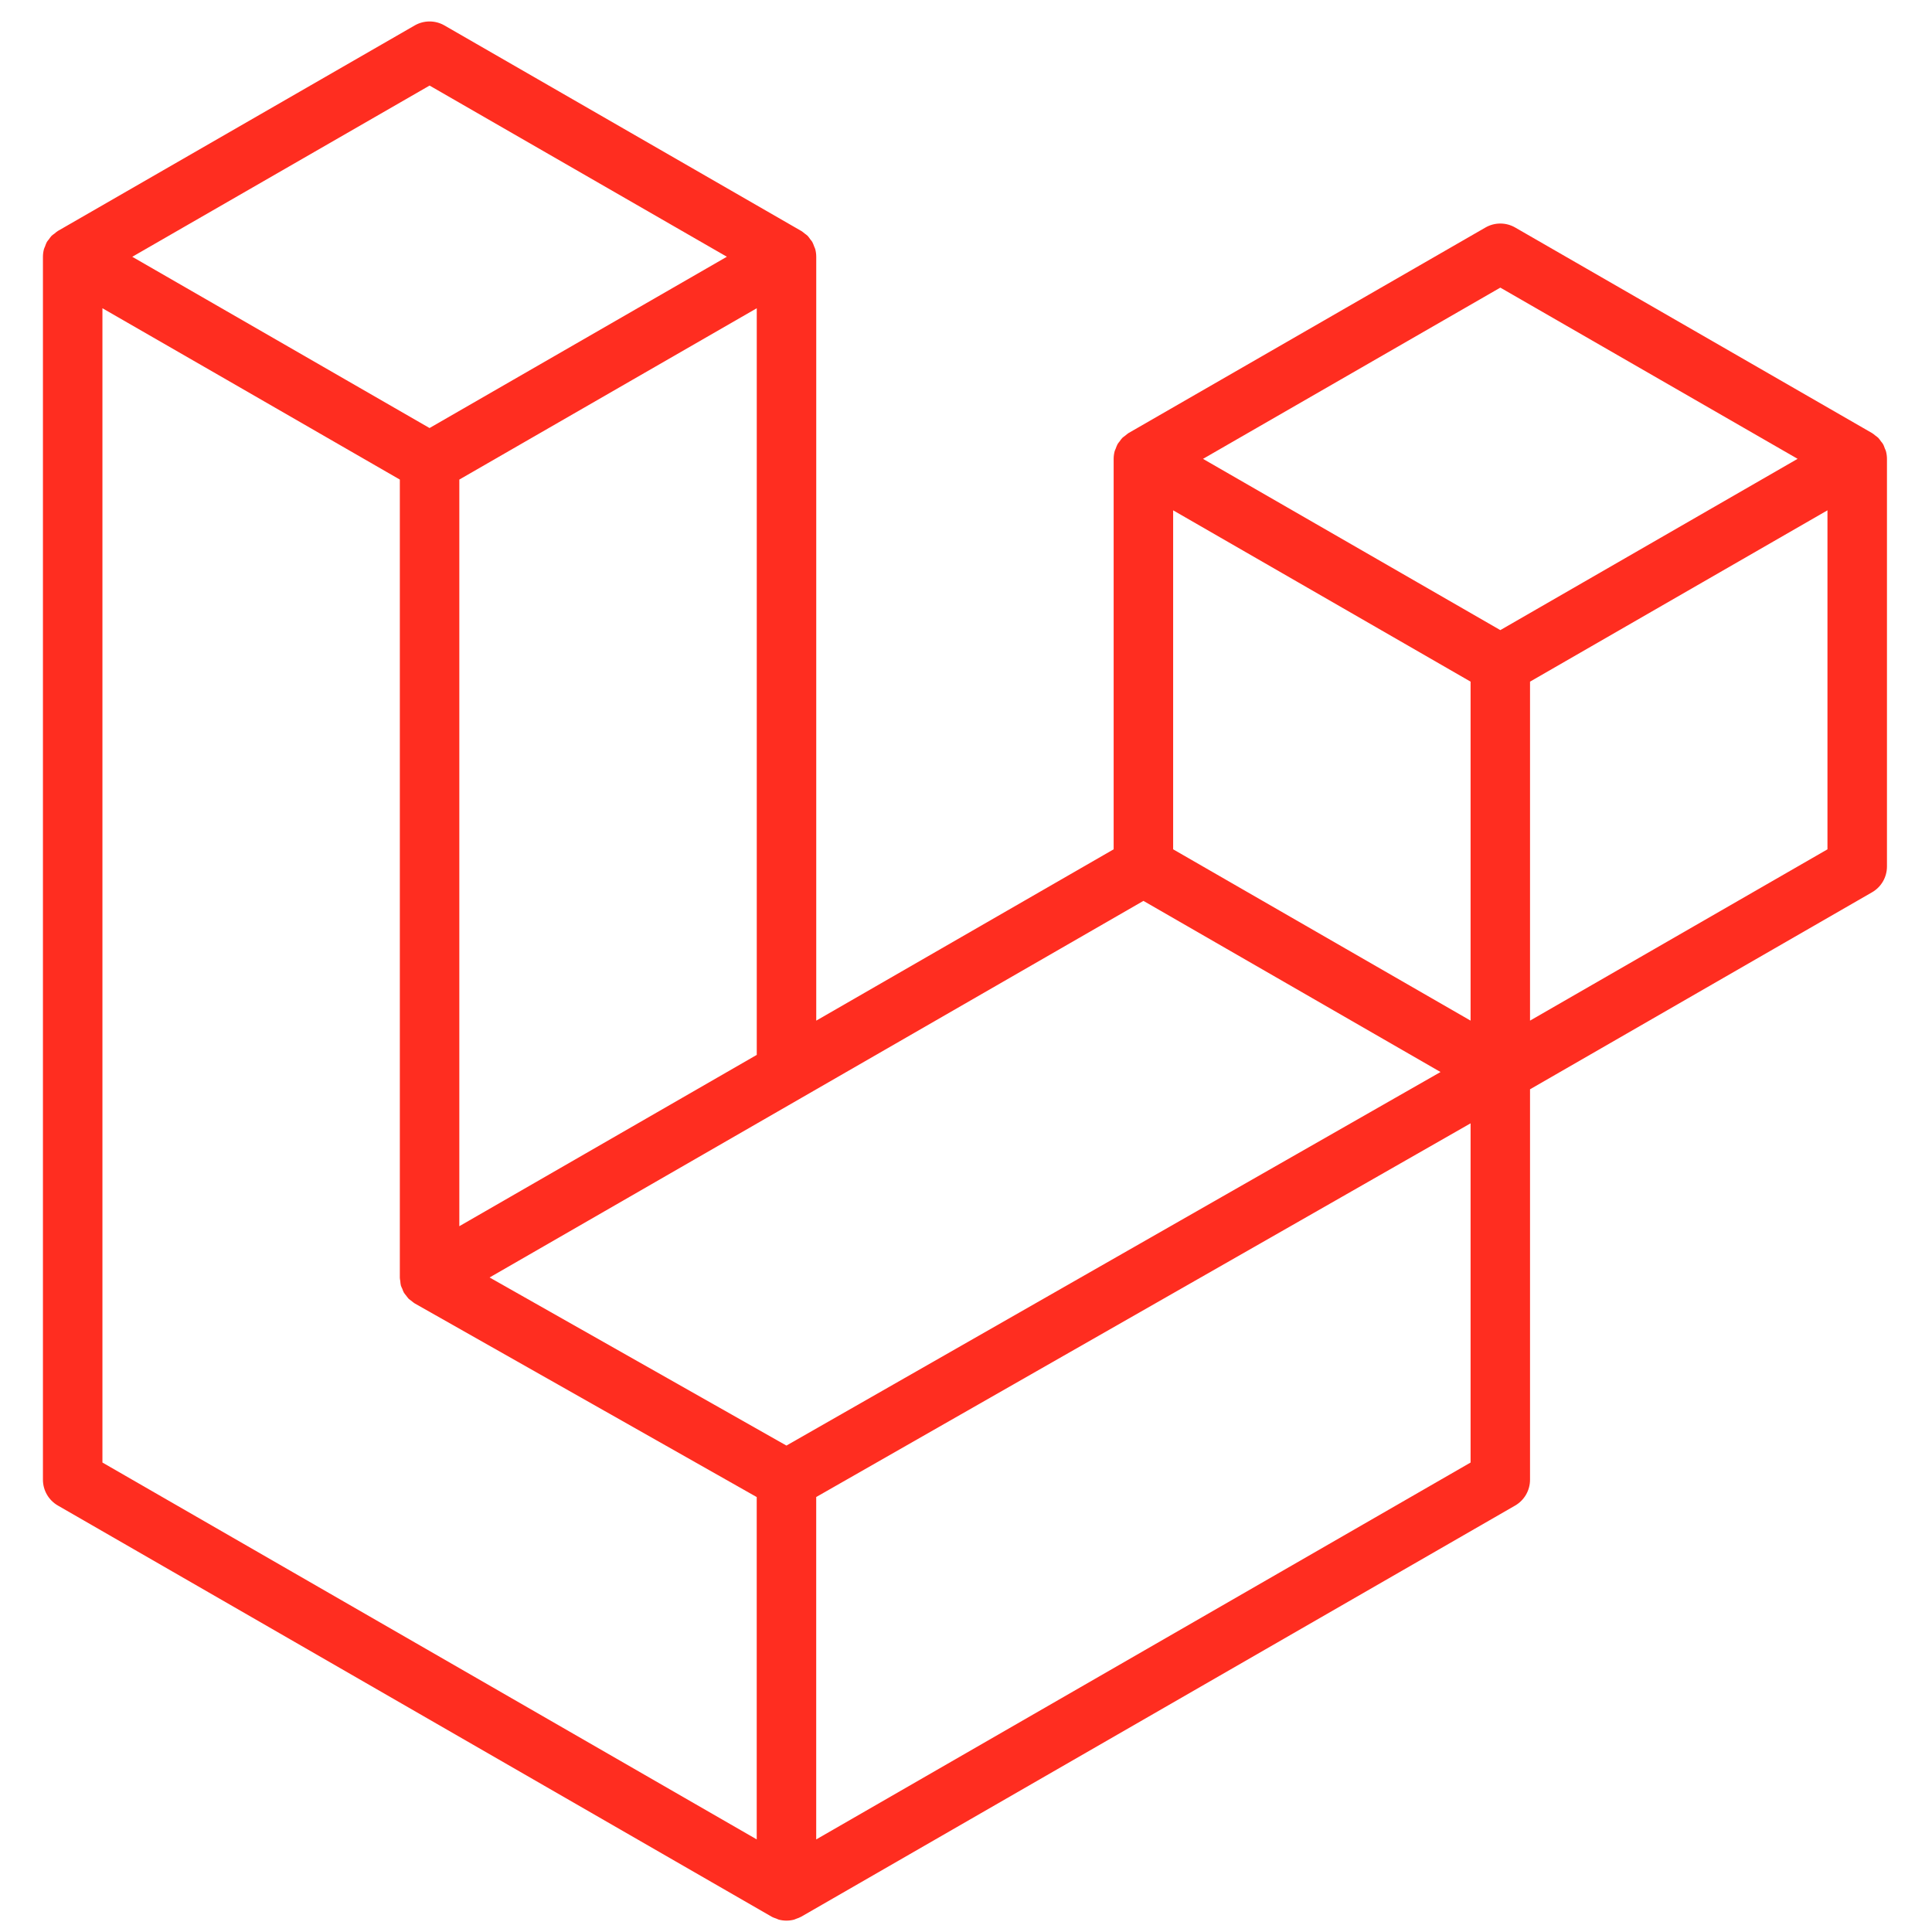
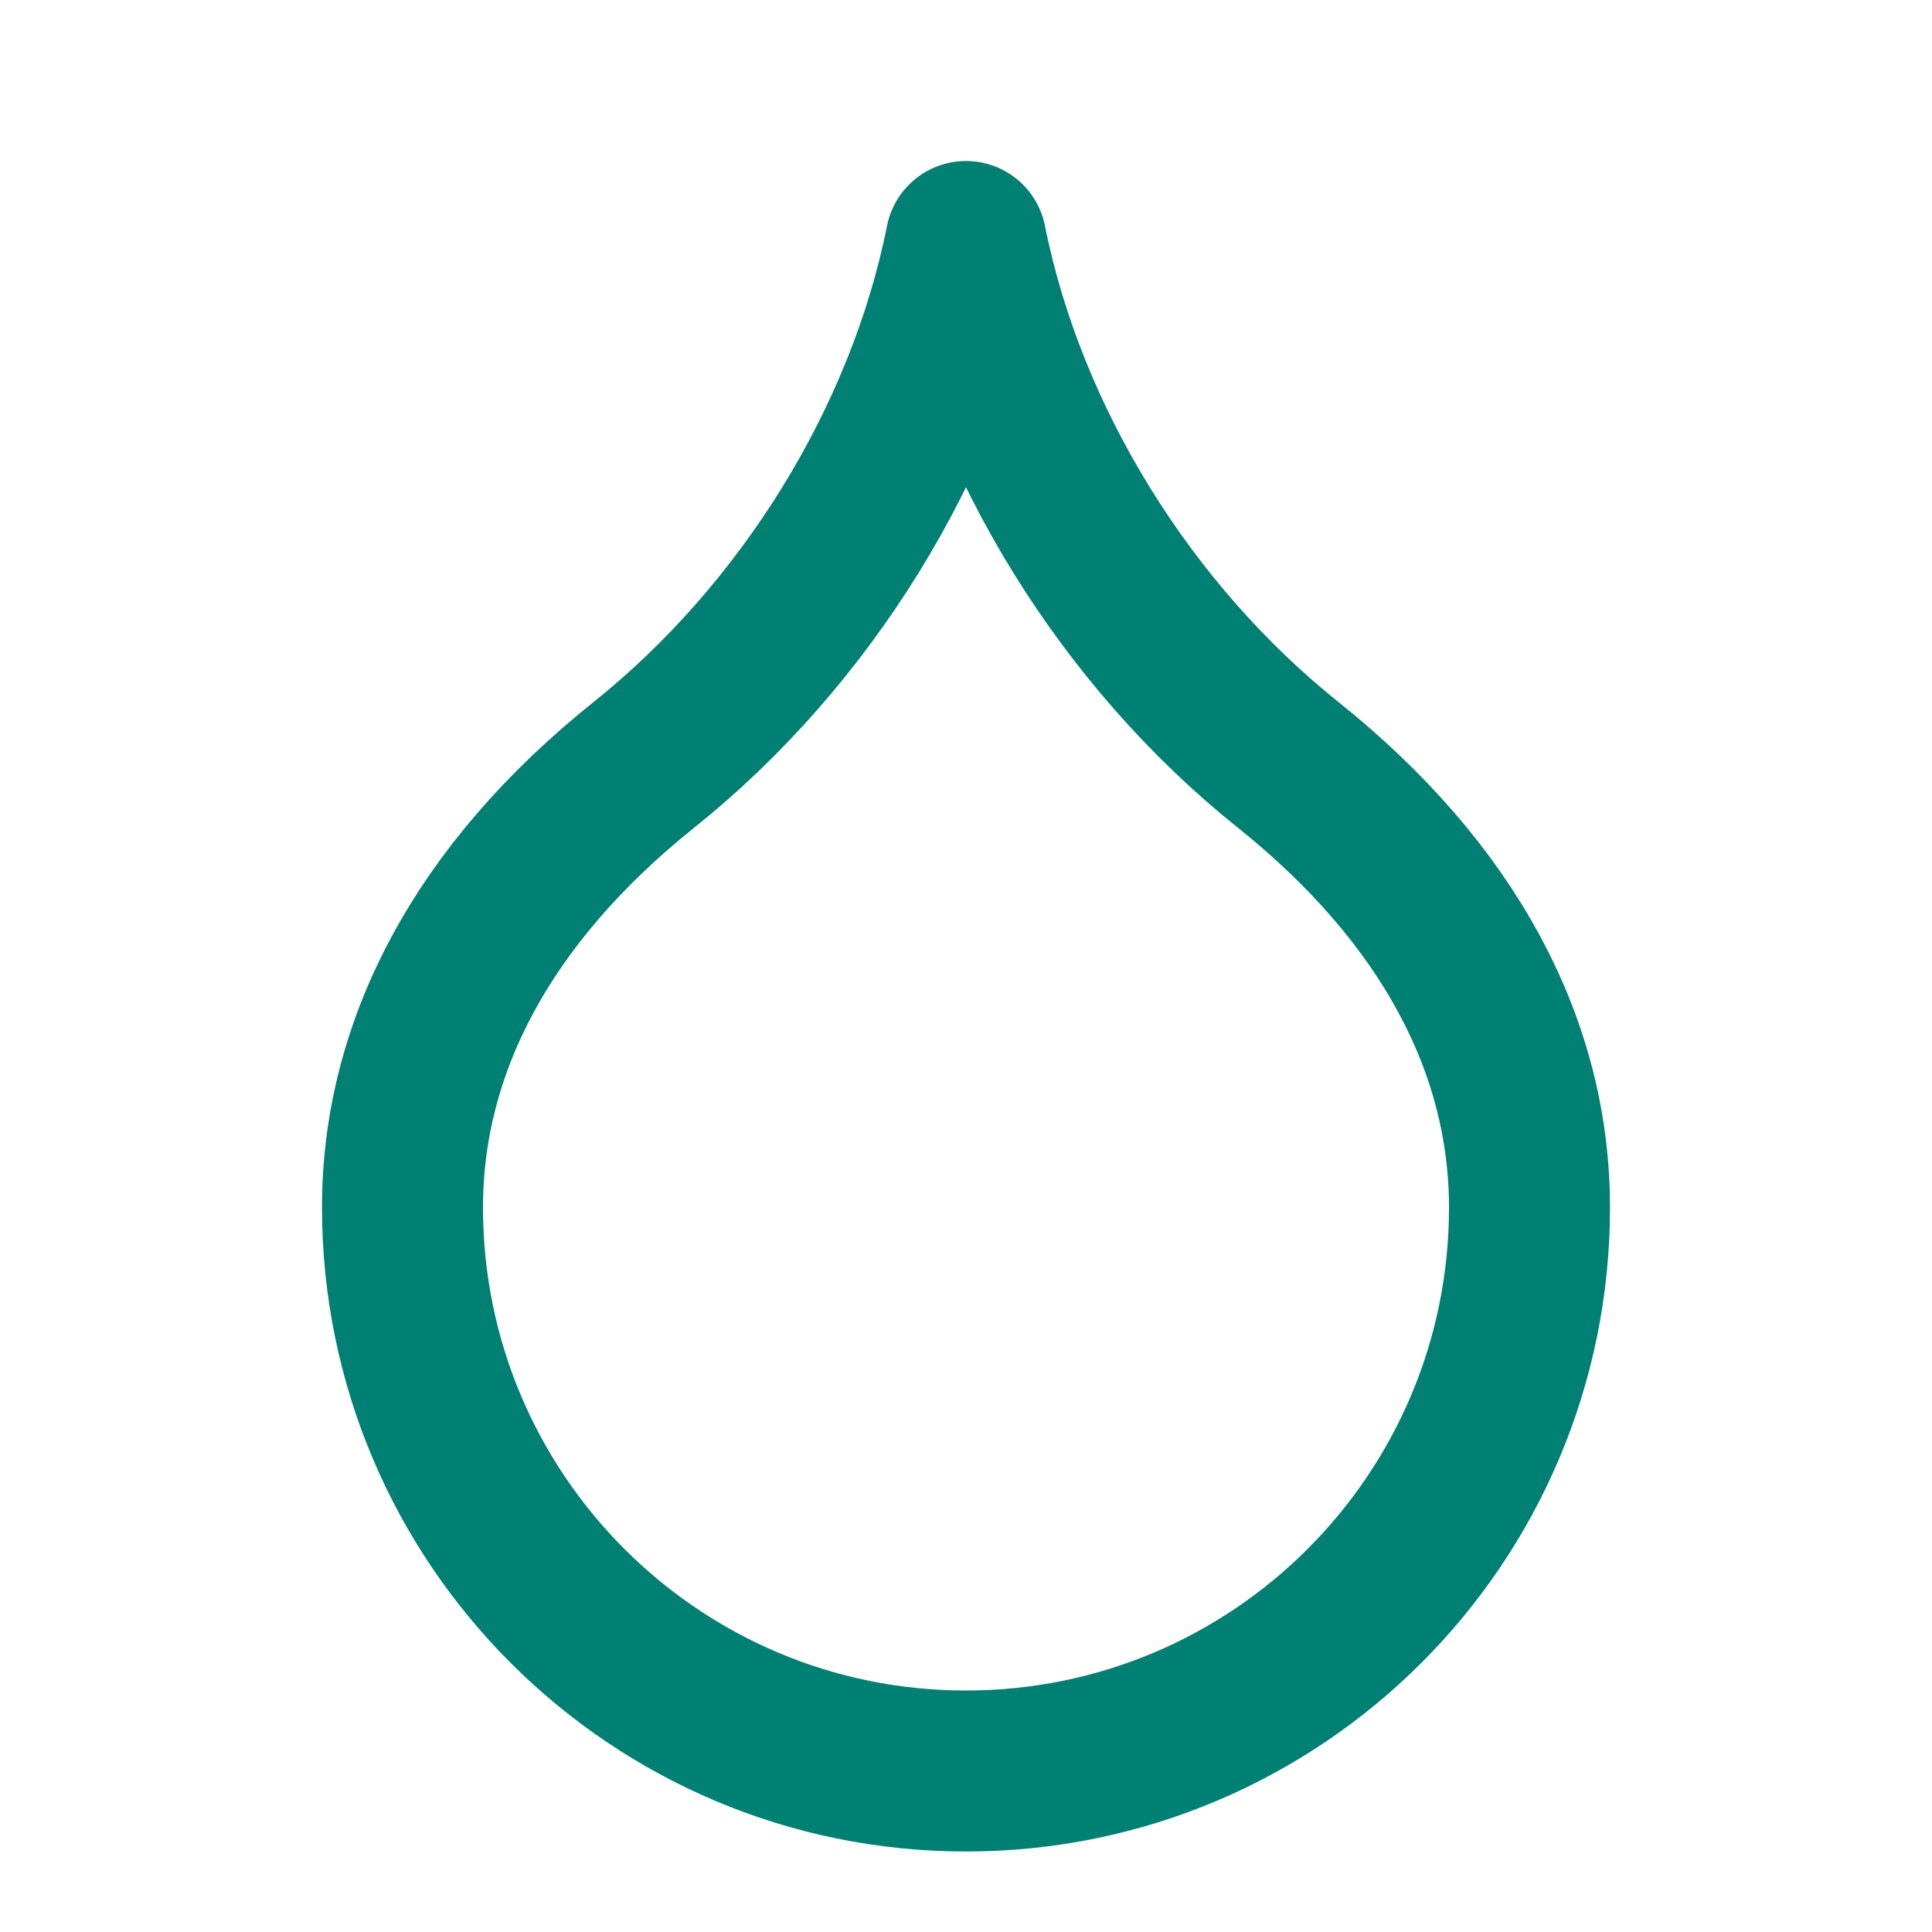
- <svg xmlns="http://www.w3.org/2000/svg" width="166" height="166" viewBox="0 0 166 166" fill="none">
-   <path fill-rule="evenodd" clip-rule="evenodd" d="M162.041 38.759C162.099 38.977 162.129 39.201 162.13 39.426V74.452C162.13 74.902 162.011 75.344 161.786 75.733C161.561 76.122 161.237 76.444 160.847 76.668L131.462 93.594V127.141C131.462 128.054 130.977 128.897 130.186 129.357L68.847 164.683C68.707 164.763 68.554 164.814 68.401 164.868C68.343 164.887 68.289 164.922 68.228 164.938C67.8 165.051 67.349 165.051 66.92 164.938C66.85 164.919 66.786 164.881 66.719 164.855C66.579 164.804 66.432 164.76 66.298 164.683L4.972 129.357C4.583 129.133 4.259 128.81 4.034 128.421C3.808 128.032 3.69 127.591 3.689 127.141L3.689 22.063C3.689 21.834 3.721 21.61 3.779 21.393C3.798 21.32 3.843 21.253 3.868 21.179C3.916 21.045 3.961 20.908 4.031 20.783C4.079 20.7 4.149 20.633 4.206 20.557C4.28 20.454 4.347 20.349 4.433 20.26C4.506 20.186 4.602 20.132 4.685 20.068C4.778 19.992 4.861 19.909 4.966 19.848L35.633 2.185C36.022 1.961 36.462 1.844 36.91 1.844C37.358 1.844 37.798 1.961 38.186 2.185L68.851 19.848H68.857C68.959 19.912 69.045 19.992 69.138 20.065C69.221 20.129 69.313 20.186 69.387 20.257C69.476 20.349 69.54 20.454 69.616 20.557C69.671 20.633 69.744 20.7 69.789 20.783C69.862 20.911 69.904 21.045 69.955 21.179C69.98 21.253 70.025 21.32 70.044 21.396C70.103 21.614 70.133 21.838 70.133 22.063V87.694L95.686 72.974V39.423C95.686 39.2 95.718 38.973 95.775 38.759C95.798 38.683 95.839 38.615 95.865 38.542C95.916 38.408 95.96 38.271 96.031 38.146C96.079 38.063 96.149 37.996 96.203 37.92C96.279 37.818 96.343 37.712 96.433 37.623C96.506 37.549 96.599 37.495 96.681 37.431C96.777 37.355 96.86 37.272 96.962 37.211L127.633 19.548C128.021 19.324 128.461 19.206 128.91 19.206C129.358 19.206 129.798 19.324 130.186 19.548L160.85 37.211C160.959 37.275 161.042 37.355 161.137 37.428C161.217 37.492 161.31 37.549 161.383 37.62C161.473 37.712 161.536 37.818 161.613 37.92C161.67 37.996 161.741 38.063 161.785 38.146C161.859 38.271 161.9 38.408 161.951 38.542C161.98 38.615 162.021 38.683 162.041 38.759ZM157.018 72.974V43.848L146.287 50.028L131.462 58.568V87.694L157.021 72.974H157.018ZM126.354 125.663V96.518L111.771 104.85L70.13 128.626V158.046L126.354 125.663ZM8.801 26.485V125.663L65.018 158.043V128.629L35.649 112L35.64 111.994L35.627 111.988C35.528 111.93 35.445 111.847 35.353 111.777C35.273 111.713 35.18 111.662 35.11 111.592L35.104 111.582C35.021 111.502 34.963 111.403 34.893 111.314C34.829 111.228 34.753 111.154 34.702 111.065L34.699 111.055C34.641 110.96 34.606 110.845 34.565 110.736C34.523 110.64 34.469 110.551 34.443 110.449C34.411 110.328 34.405 110.197 34.392 110.072C34.379 109.976 34.354 109.881 34.354 109.785V109.778V41.205L19.532 32.662L8.801 26.485ZM36.913 7.35L11.364 22.063L36.907 36.777L62.453 22.06L36.907 7.35H36.913ZM50.2 99.174L65.022 90.637V26.485L54.291 32.665L39.466 41.205V105.357L50.2 99.174ZM128.91 24.713L103.363 39.426L128.91 54.14L154.453 39.423L128.91 24.713ZM126.354 58.568L111.529 50.028L100.798 43.848V72.974L115.619 81.511L126.354 87.694V58.568ZM67.571 124.205L105.042 102.803L123.772 92.109L98.245 77.405L68.854 94.334L42.066 109.762L67.571 124.205Z" fill="#FF2D20" />
+ <svg xmlns="http://www.w3.org/2000/svg" viewBox="0 0 24 24" fill="none" stroke="#007f73" stroke-width="2" stroke-linecap="round" stroke-linejoin="round">
+   <path d="M12 22a7 7 0 0 0 7-7c0-2-1-3.9-3-5.5s-3.5-4-4-6.5c-.5 2.5-2 4.9-4 6.5C6 11.1 5 13 5 15a7 7 0 0 0 7 7z" />
</svg>
